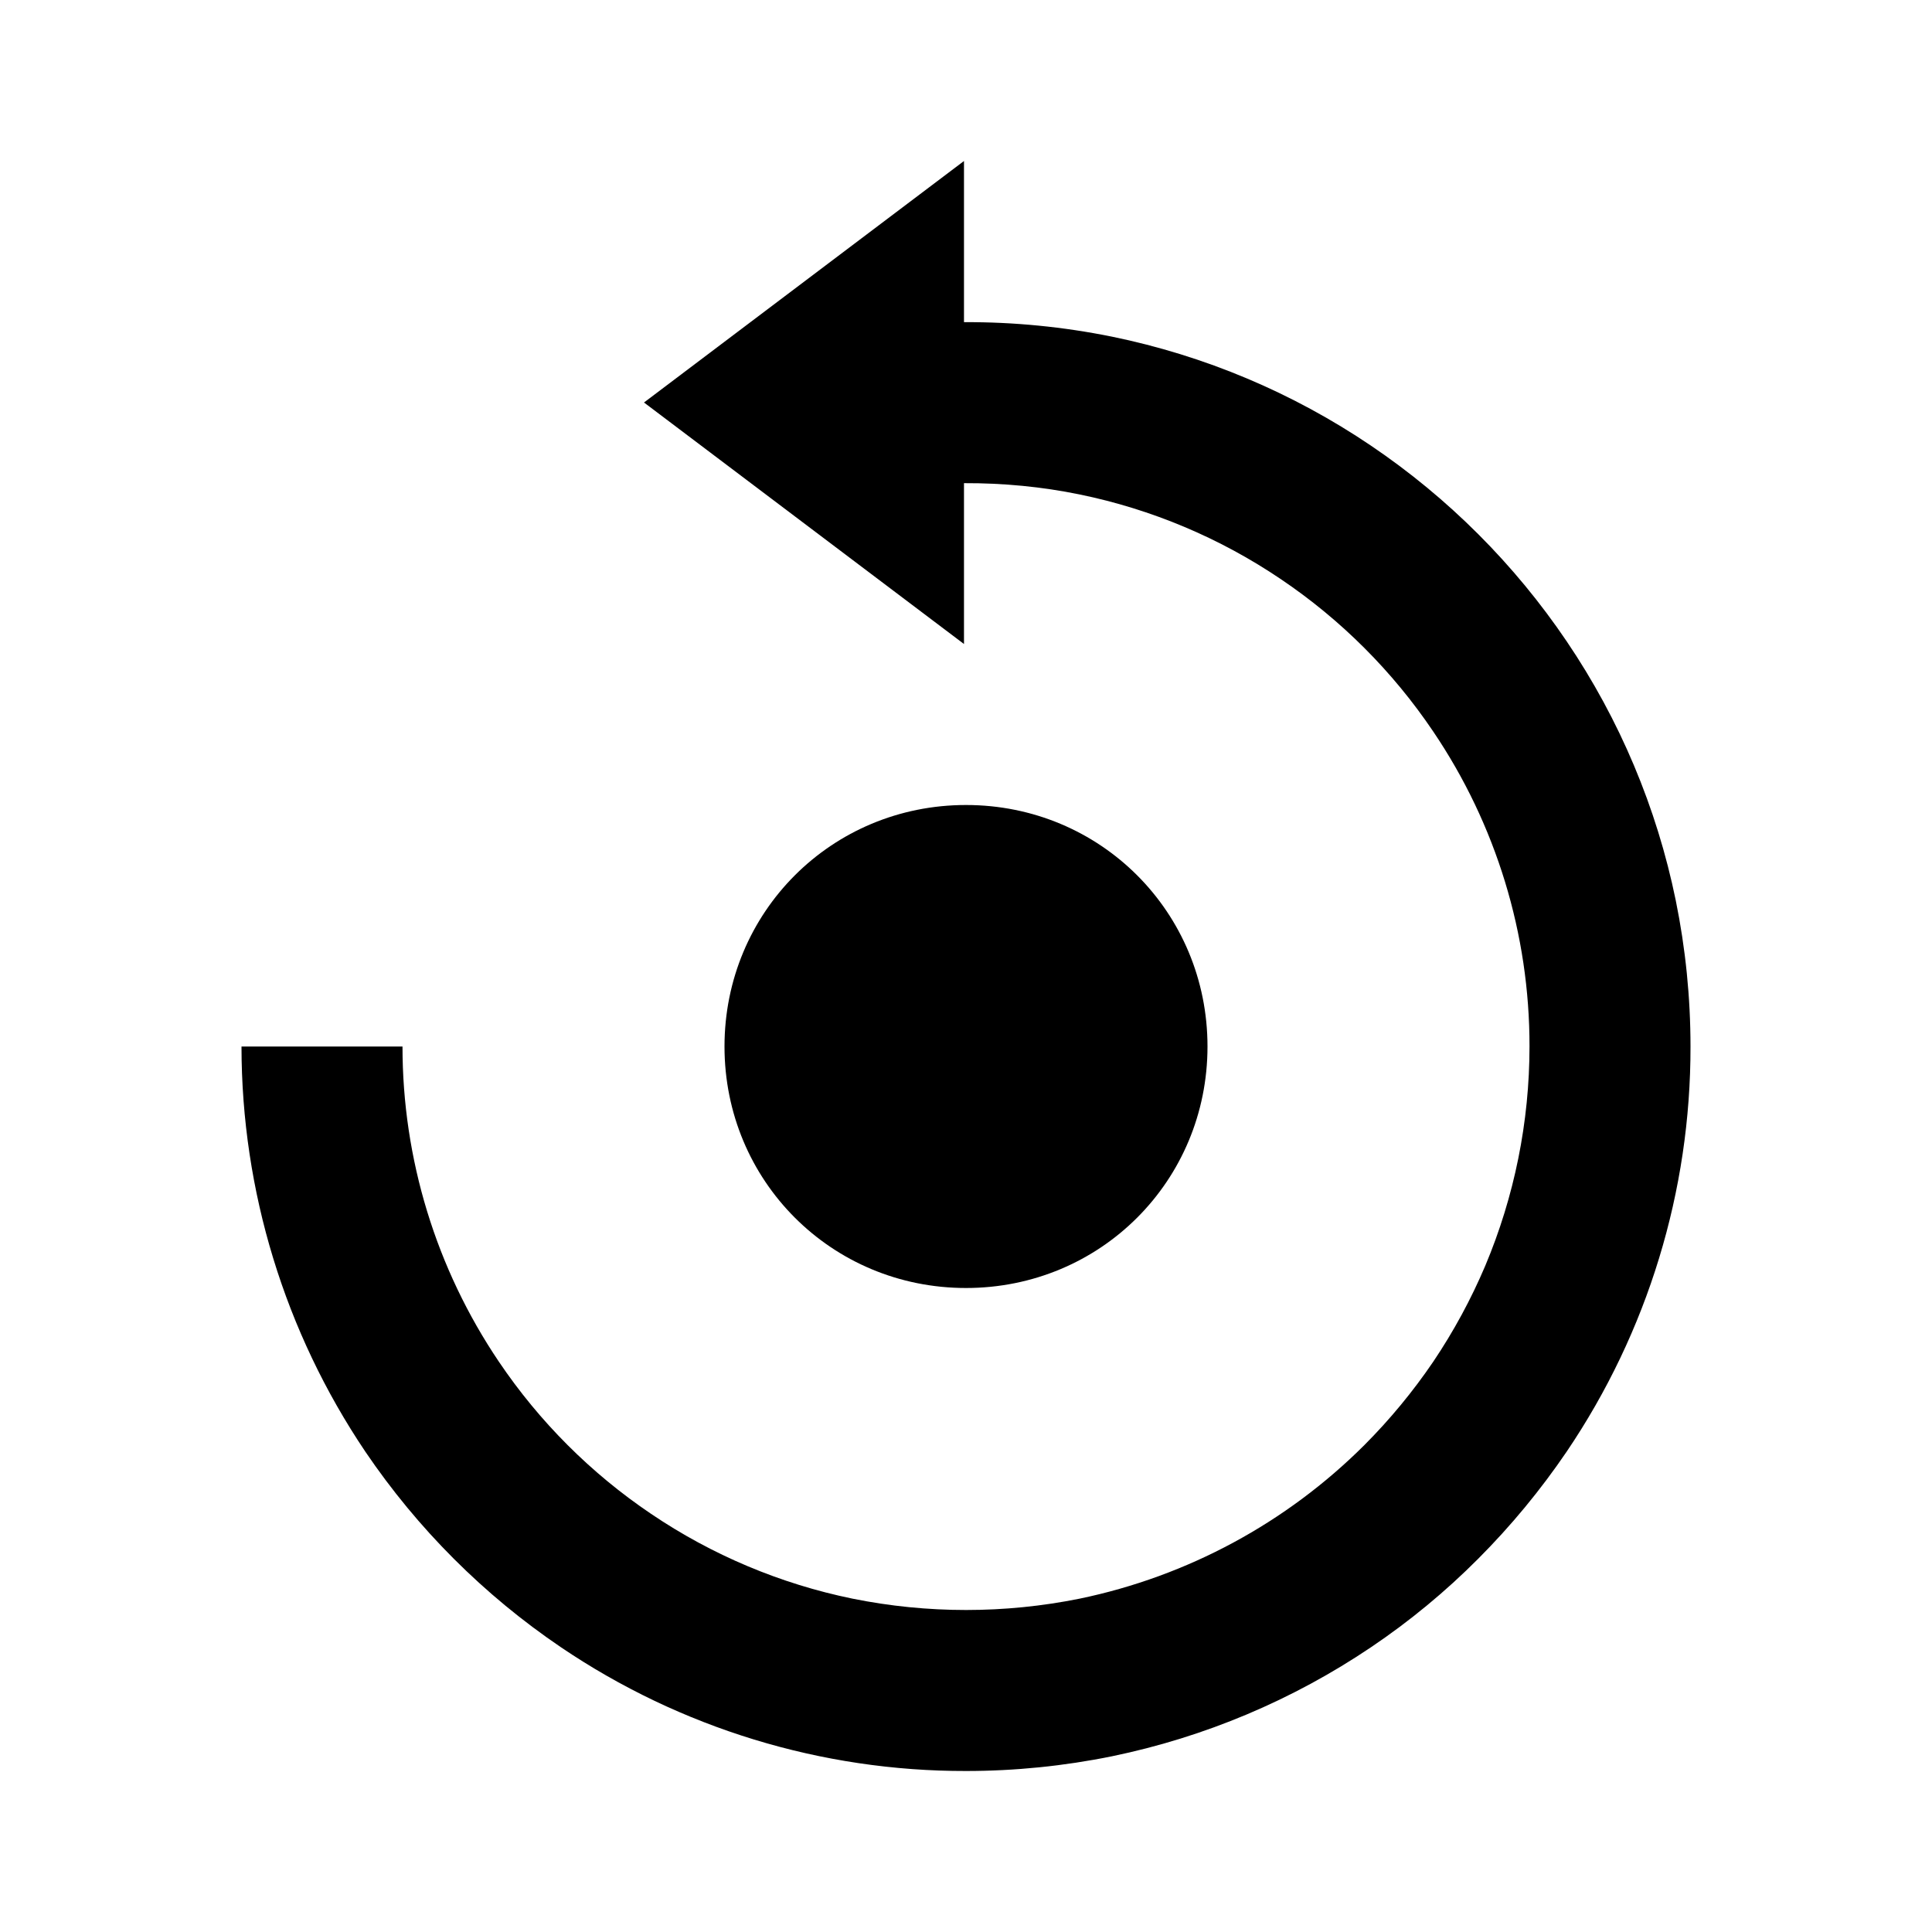
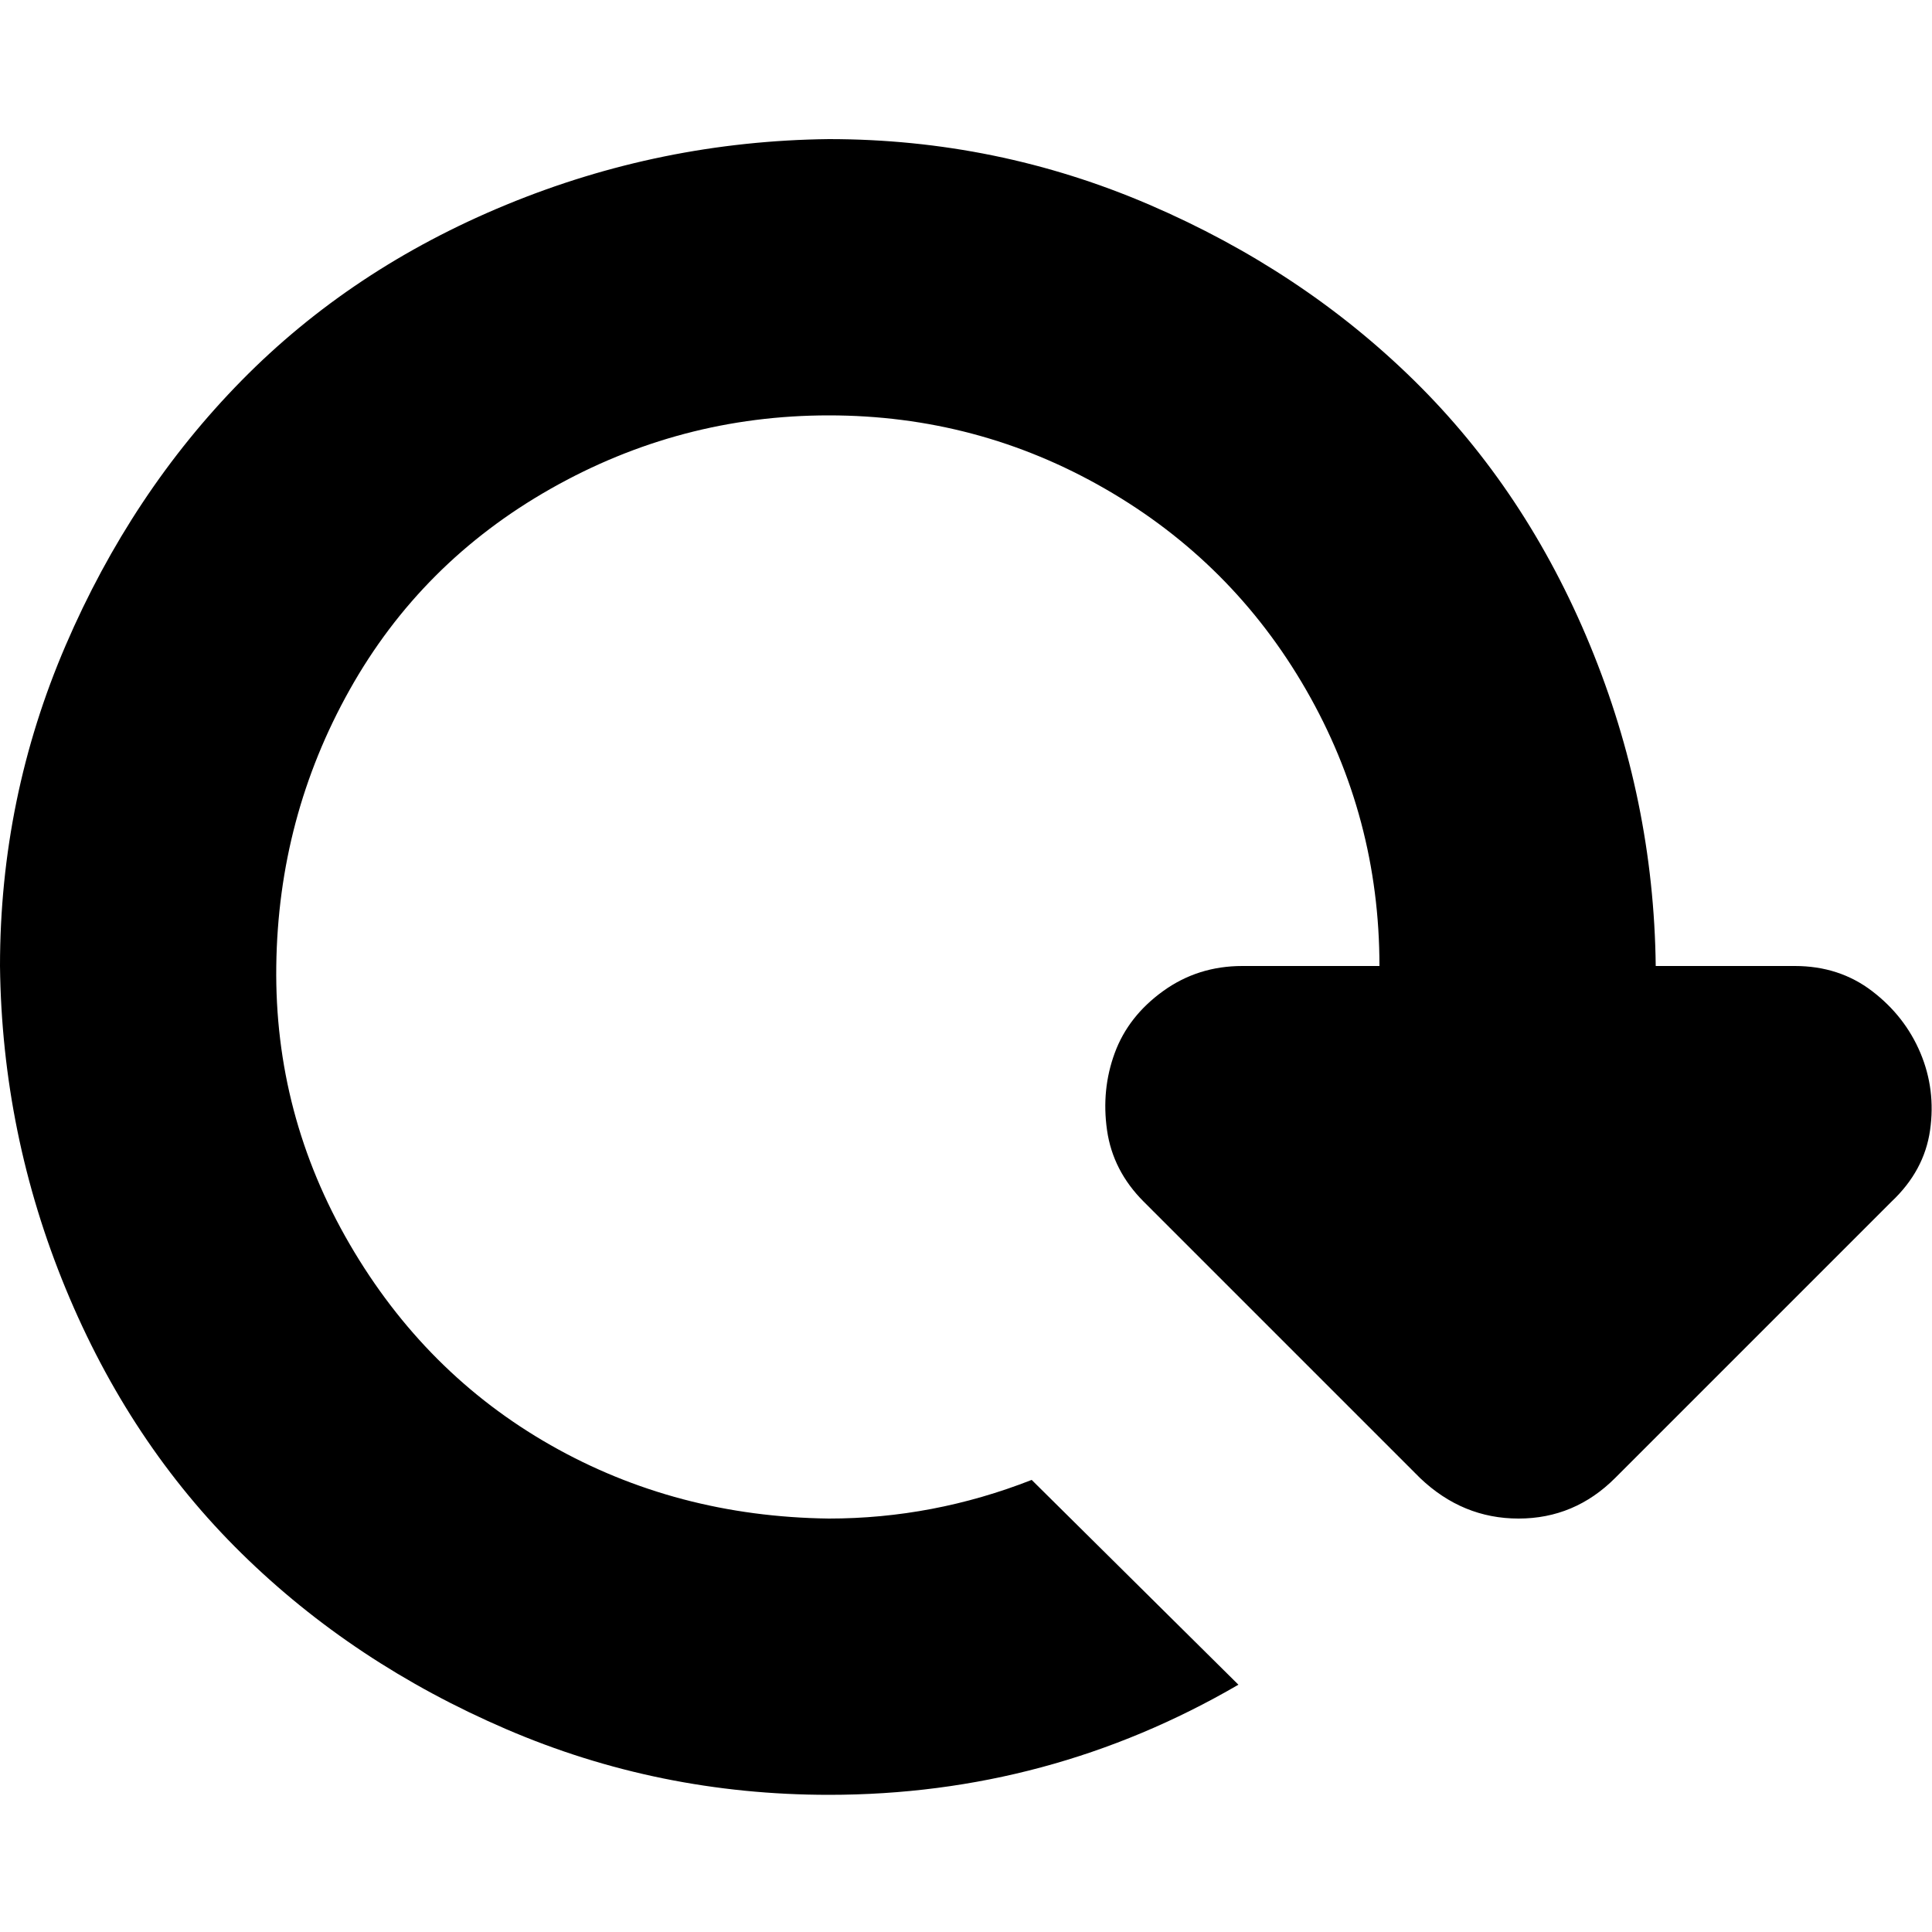
- <svg xmlns="http://www.w3.org/2000/svg" fill="#000000" width="800px" height="800px" viewBox="0 0 24 24">
-   <path d="M12 16c1.671 0 3-1.331 3-3s-1.329-3-3-3-3 1.331-3 3 1.329 3 3 3z" />
-   <path d="M20.817 11.186a8.94 8.94 0 0 0-1.355-3.219 9.053 9.053 0 0 0-2.43-2.43 8.95 8.95 0 0 0-3.219-1.355 9.028 9.028 0 0 0-1.838-.18V2L8 5l3.975 3V6.002c.484-.002.968.044 1.435.14a6.961 6.961 0 0 1 2.502 1.053 7.005 7.005 0 0 1 1.892 1.892A6.967 6.967 0 0 1 19 13a7.032 7.032 0 0 1-.55 2.725 7.11 7.11 0 0 1-.644 1.188 7.2 7.2 0 0 1-.858 1.039 7.028 7.028 0 0 1-3.536 1.907 7.13 7.13 0 0 1-2.822 0 6.961 6.961 0 0 1-2.503-1.054 7.002 7.002 0 0 1-1.89-1.89A6.996 6.996 0 0 1 5 13H3a9.02 9.02 0 0 0 1.539 5.034 9.096 9.096 0 0 0 2.428 2.428A8.95 8.95 0 0 0 12 22a9.09 9.09 0 0 0 1.814-.183 9.014 9.014 0 0 0 3.218-1.355 8.886 8.886 0 0 0 1.331-1.099 9.228 9.228 0 0 0 1.1-1.332A8.952 8.952 0 0 0 21 13a9.09 9.09 0 0 0-.183-1.814z" />
+ <svg xmlns="http://www.w3.org/2000/svg" fill="#000000" width="800px" height="800px" viewBox="0 0 32 32" version="1.1">
+   <path d="M0 16q0-2.784 1.088-5.312t2.912-4.384 4.384-2.912 5.344-1.088q2.784 0 5.312 1.088t4.384 2.912 2.912 4.384 1.088 5.312h2.304q0.736 0 1.28 0.416t0.8 1.024 0.16 1.28-0.64 1.184l-4.576 4.576q-0.672 0.672-1.6 0.672t-1.632-0.672l-4.576-4.576q-0.512-0.512-0.608-1.184t0.128-1.28 0.8-1.024 1.312-0.416h2.272q0-2.464-1.216-4.576t-3.328-3.328-4.576-1.216-4.608 1.216-3.328 3.328-1.216 4.576 1.216 4.608 3.328 3.328 4.608 1.216q1.728 0 3.36-0.64l3.424 3.392q-3.136 1.824-6.784 1.824-2.816 0-5.344-1.088t-4.384-2.912-2.912-4.384-1.088-5.344z" />
</svg>
